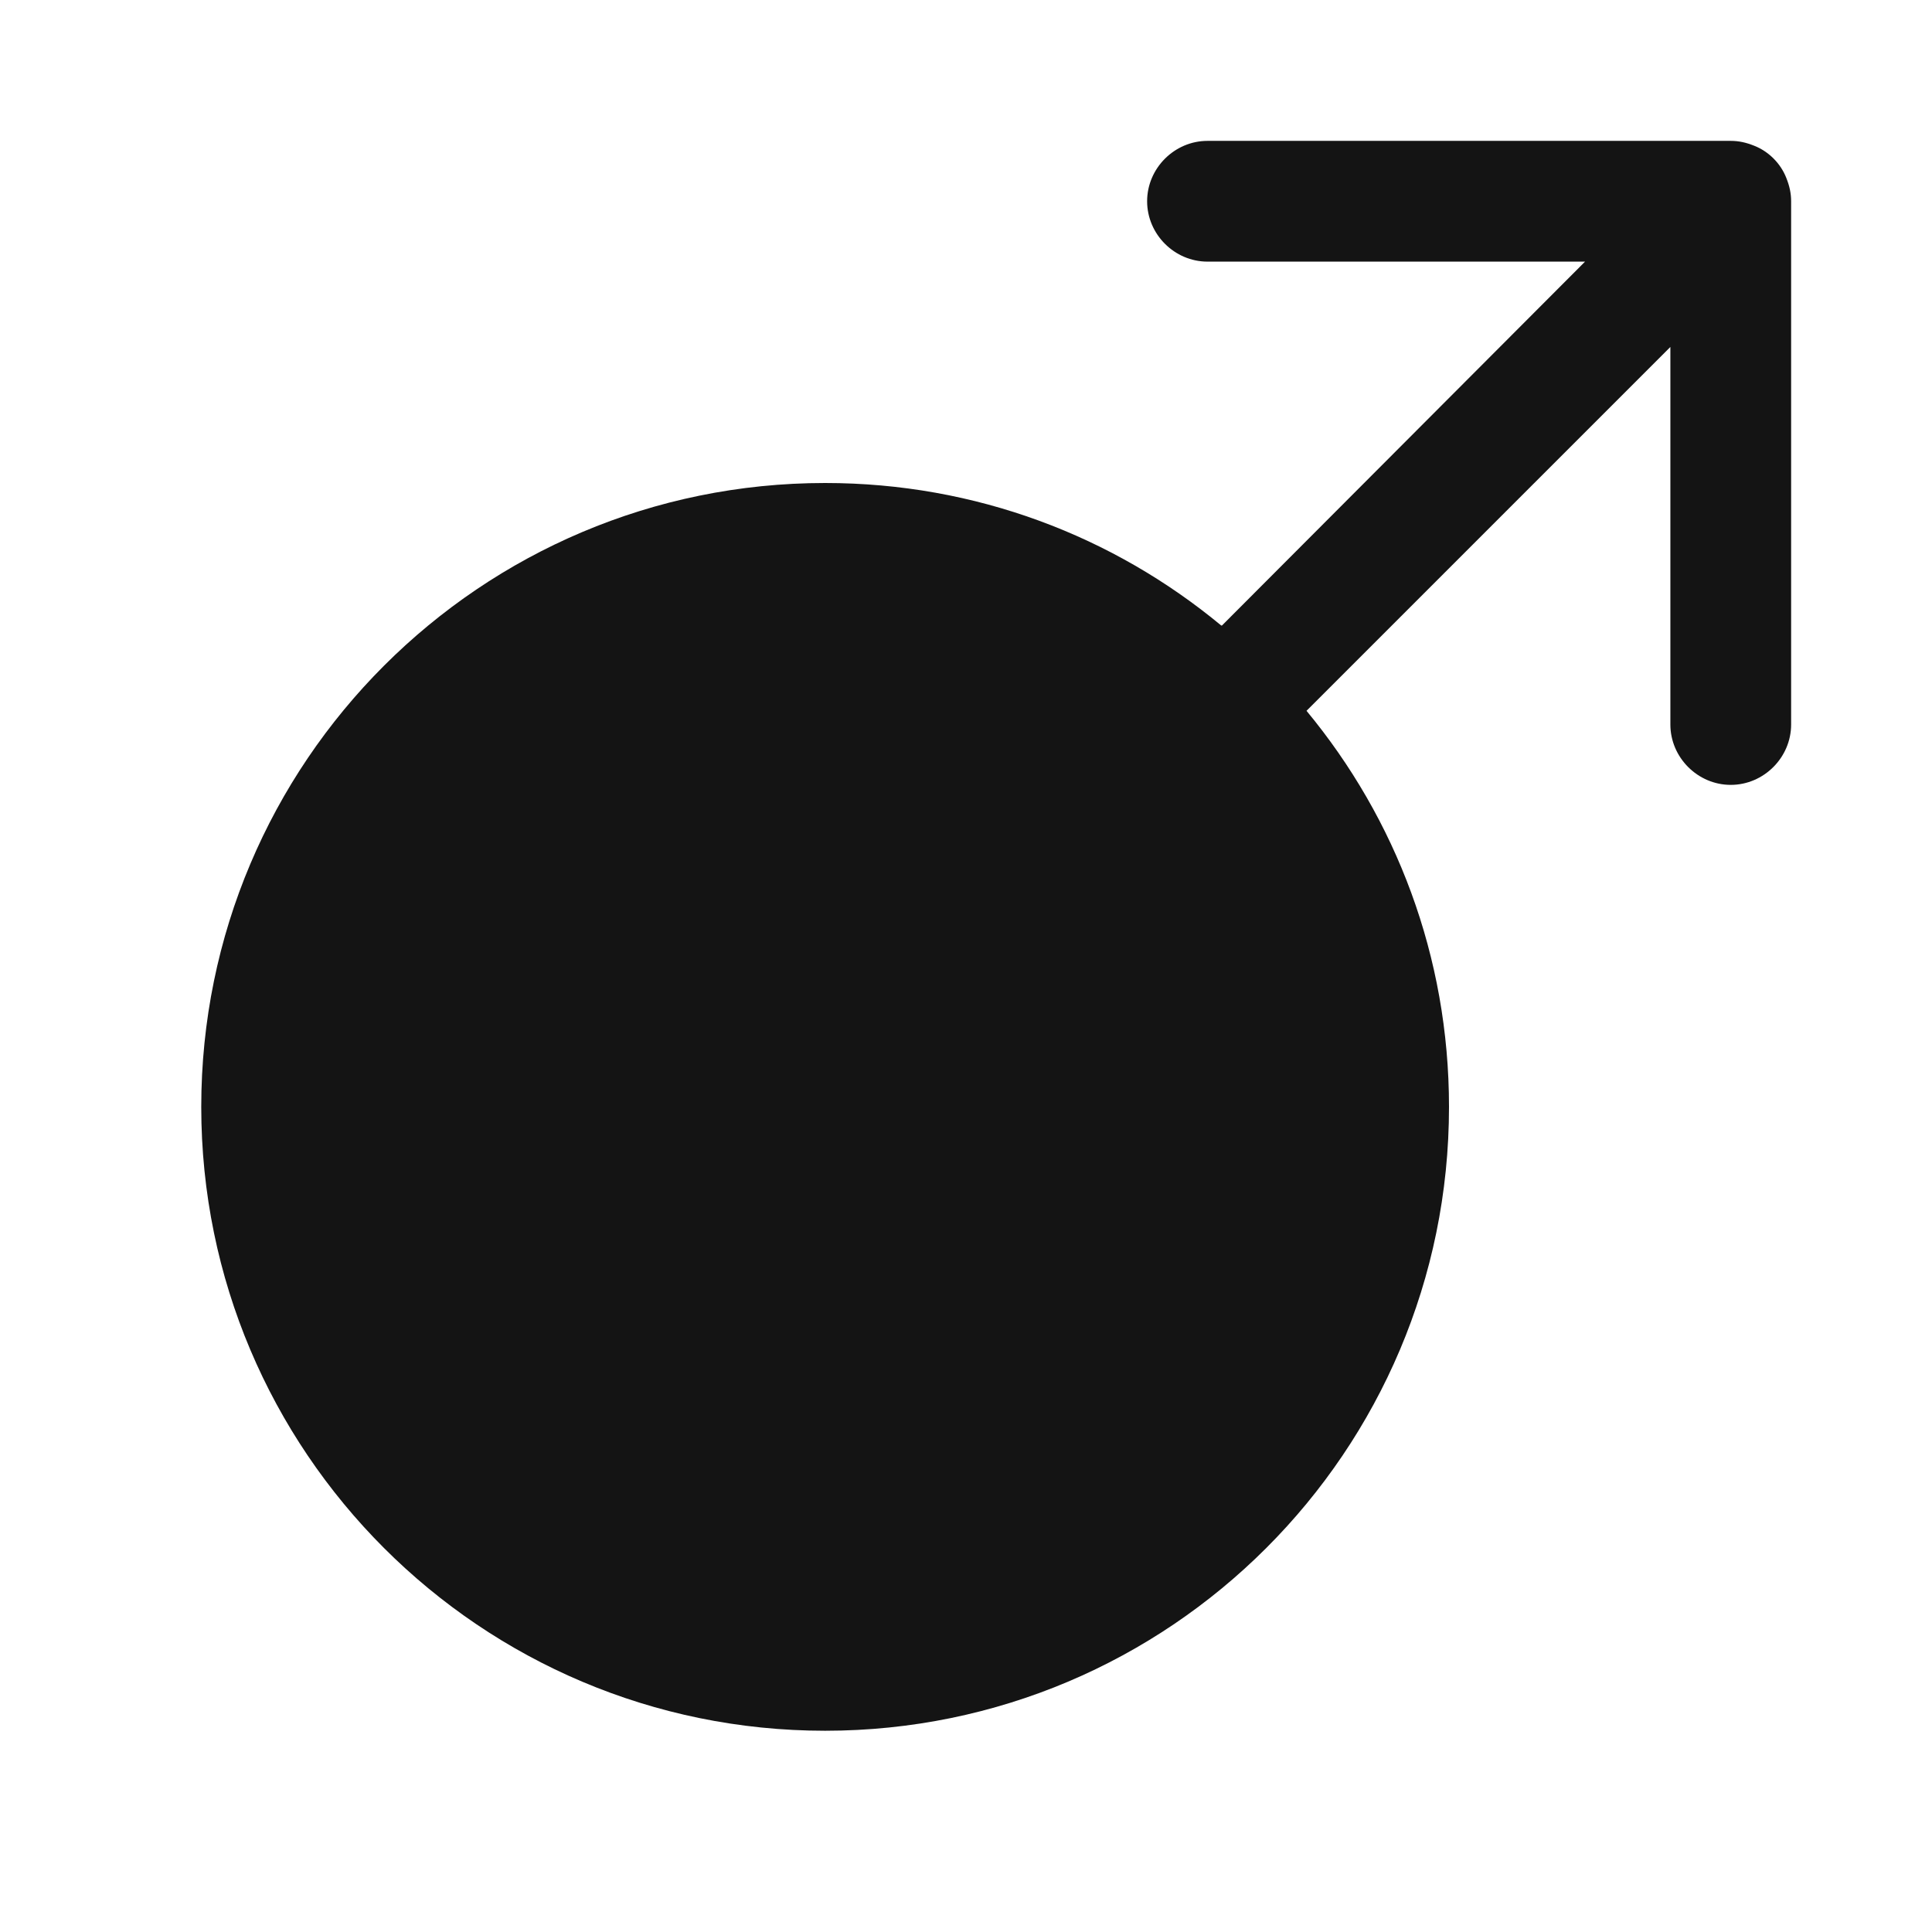
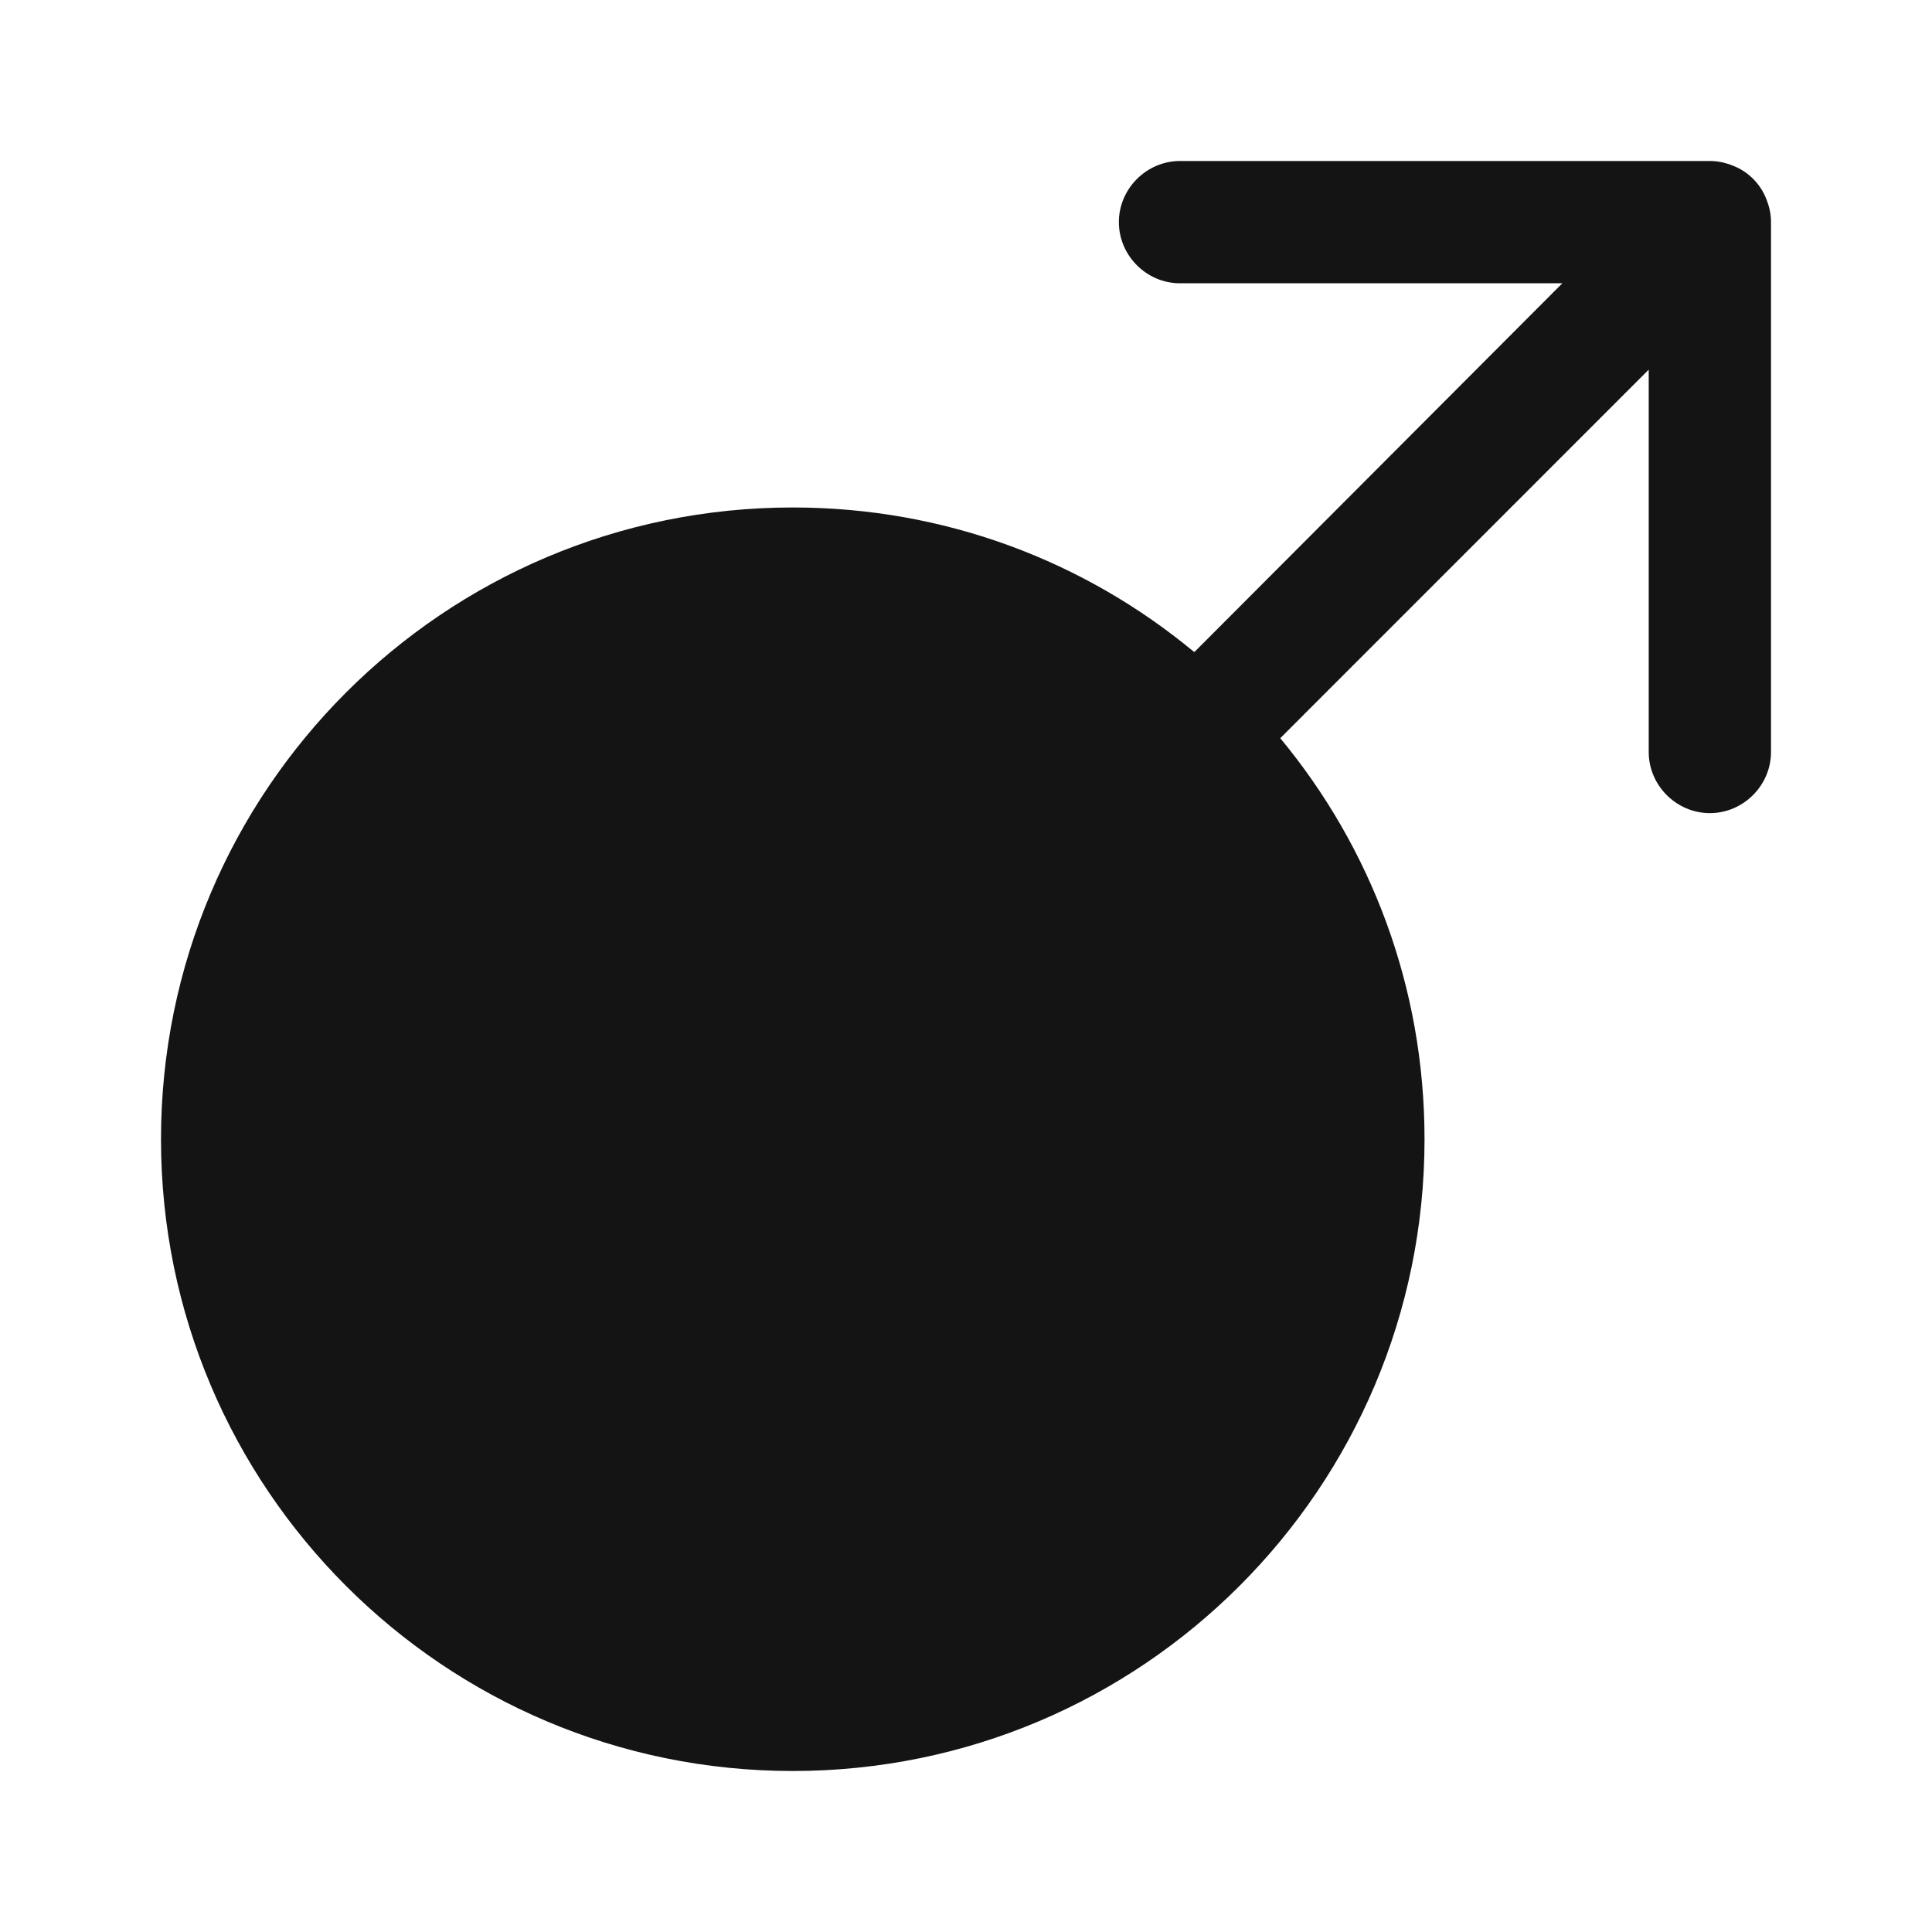
<svg xmlns="http://www.w3.org/2000/svg" width="24" height="24" viewBox="0 0 24 24" fill="none">
-   <path d="M22.19 2.21C22.12 2.03 21.97 1.88 21.79 1.81C21.69 1.77 21.6 1.75 21.5 1.75H15C14.59 1.75 14.25 2.09 14.25 2.5C14.25 2.91 14.59 3.25 15 3.25H19.69L15.18 7.77H15.17C13.83 6.66 12.12 6 10.25 6C5.97 6 2.5 9.47 2.5 13.75C2.5 18.03 5.97 21.5 10.25 21.5C14.53 21.5 18 18.03 18 13.75C18 11.88 17.34 10.17 16.23 8.83L20.75 4.31V9C20.75 9.41 21.09 9.75 21.5 9.75C21.91 9.75 22.25 9.41 22.25 9V2.5C22.25 2.4 22.23 2.31 22.19 2.21Z" fill="#141414" />
+   <path d="M21.939 2.466C21.868 2.284 21.716 2.132 21.534 2.061C21.433 2.02 21.342 2 21.241 2H14.658C14.243 2 13.899 2.344 13.899 2.759C13.899 3.175 14.243 3.519 14.658 3.519H19.408L14.841 8.096H14.83C13.473 6.972 11.742 6.304 9.848 6.304C5.514 6.304 2 9.818 2 14.152C2 18.486 5.514 22 9.848 22C14.182 22 17.696 18.486 17.696 14.152C17.696 12.258 17.028 10.527 15.904 9.17L20.481 4.592V9.342C20.481 9.757 20.825 10.101 21.241 10.101C21.656 10.101 22 9.757 22 9.342V2.759C22 2.658 21.98 2.567 21.939 2.466Z" fill="#141414" />
</svg>
